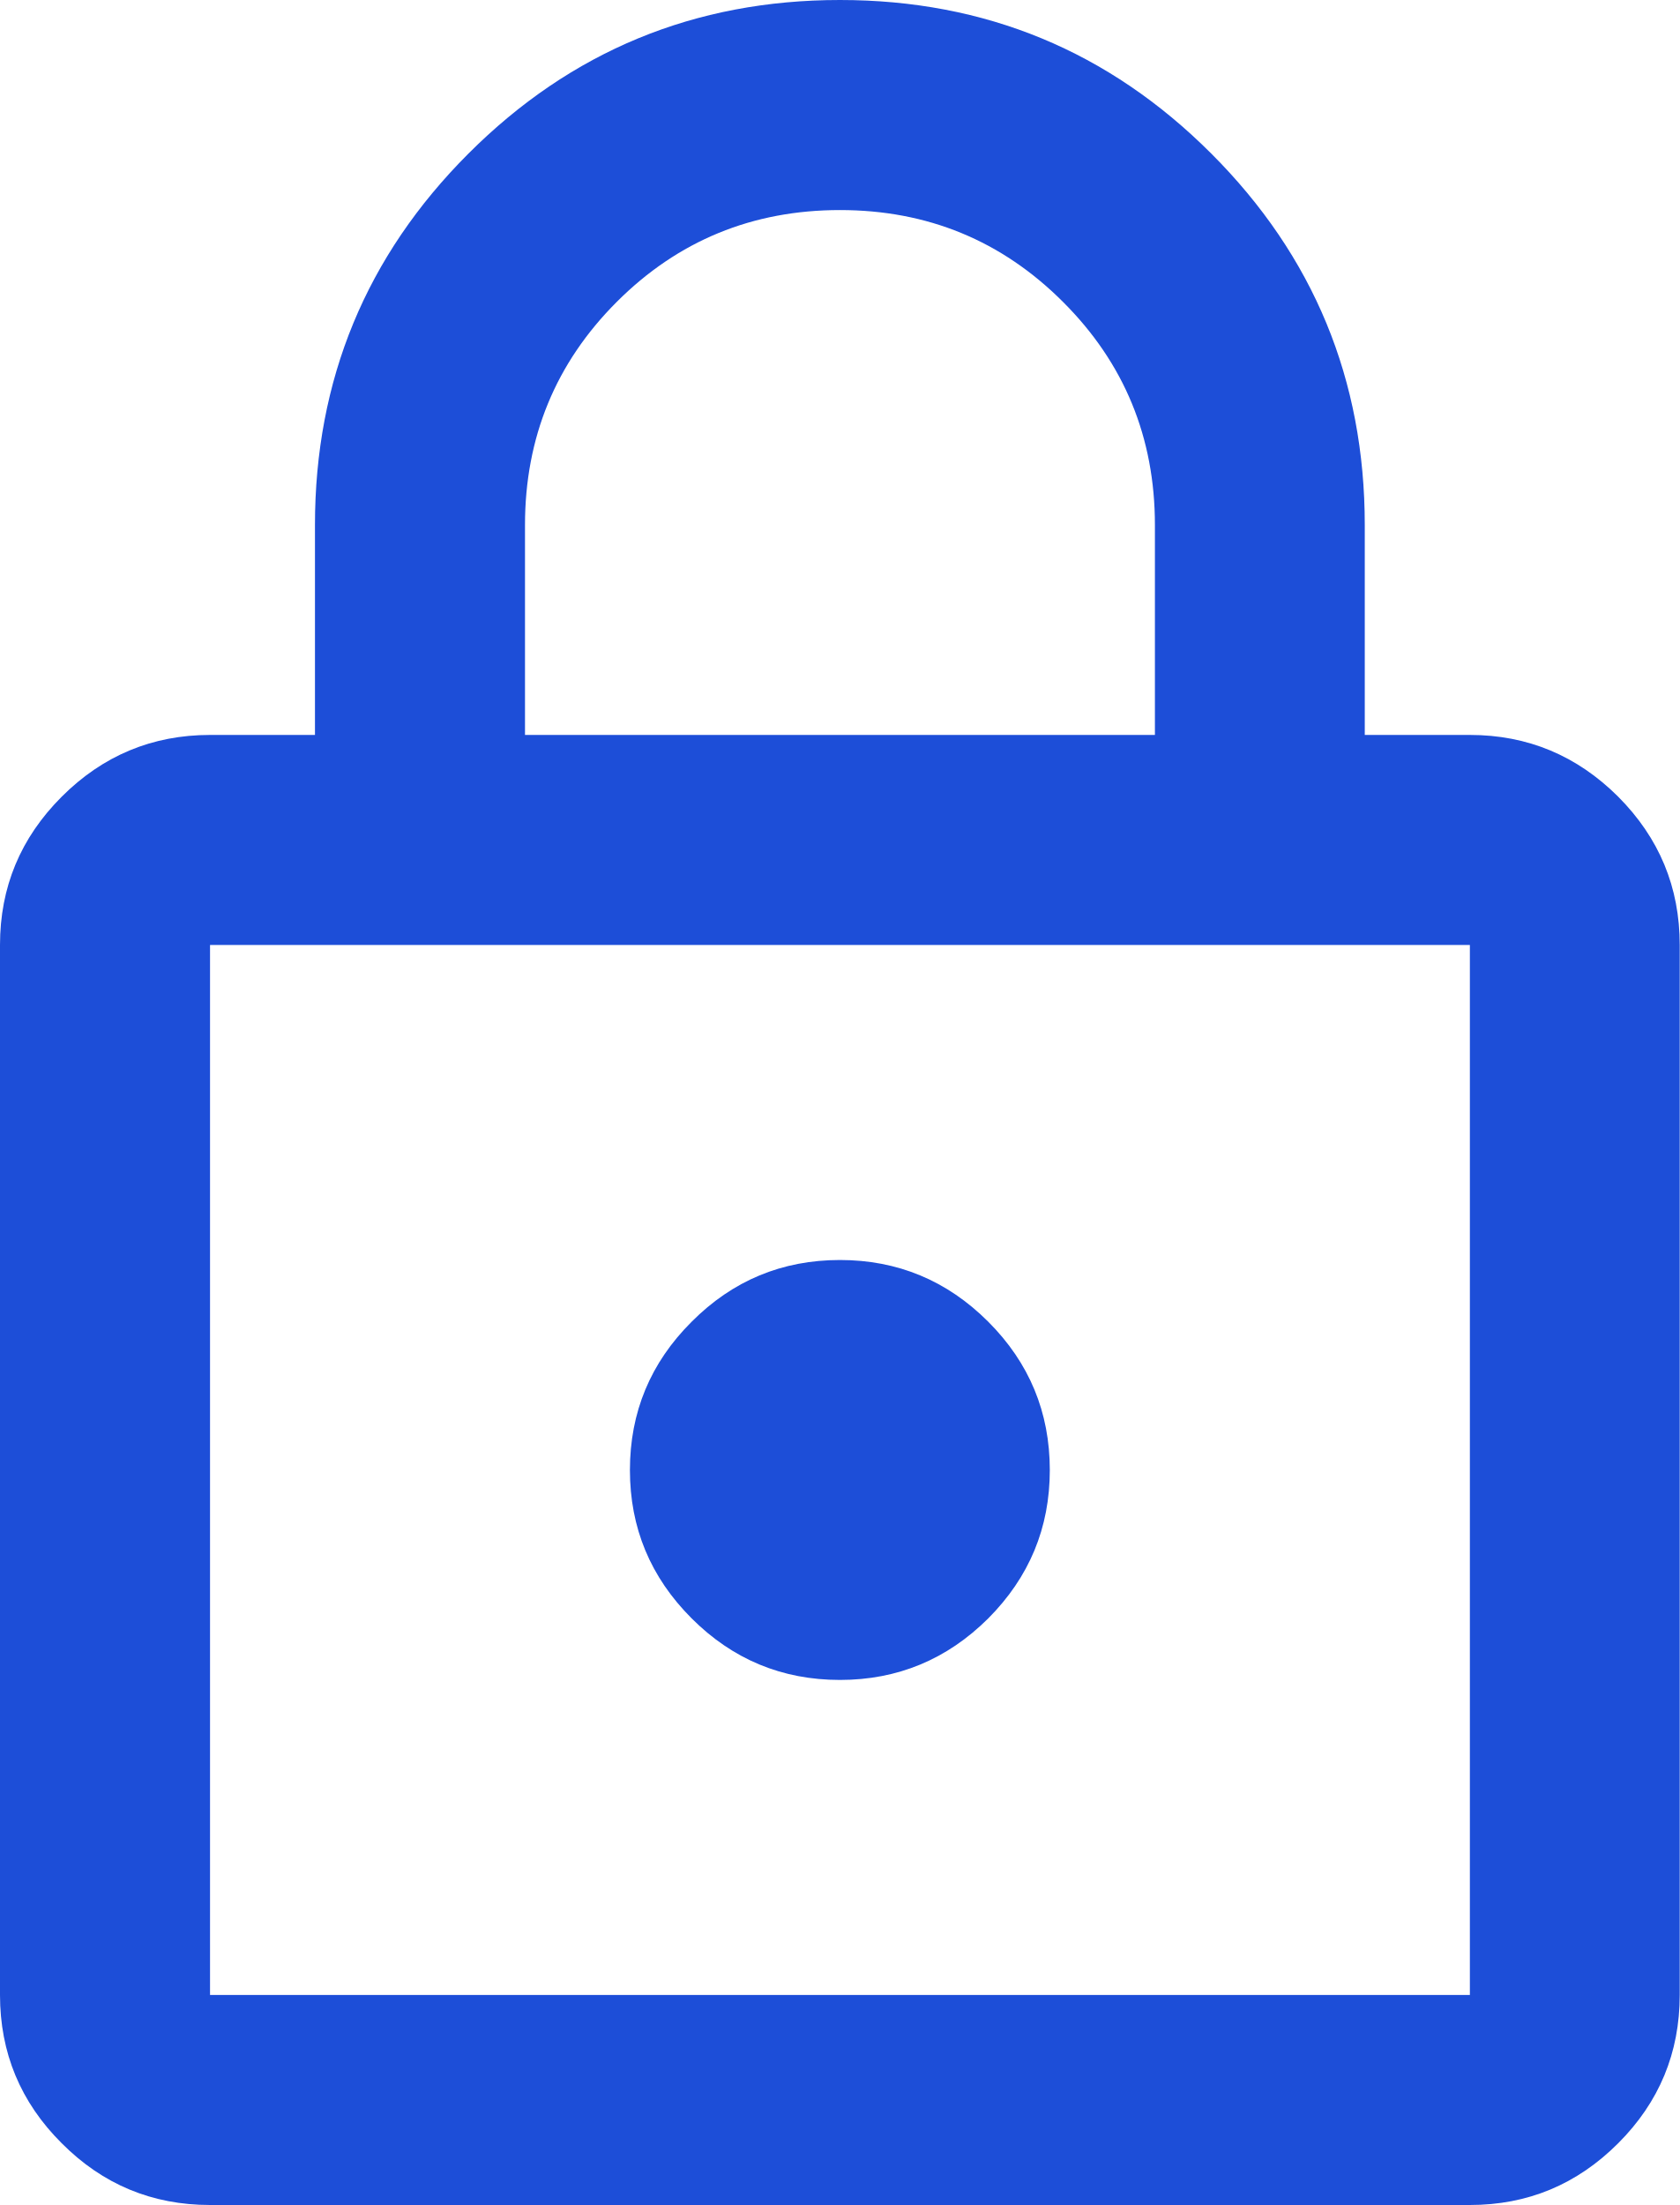
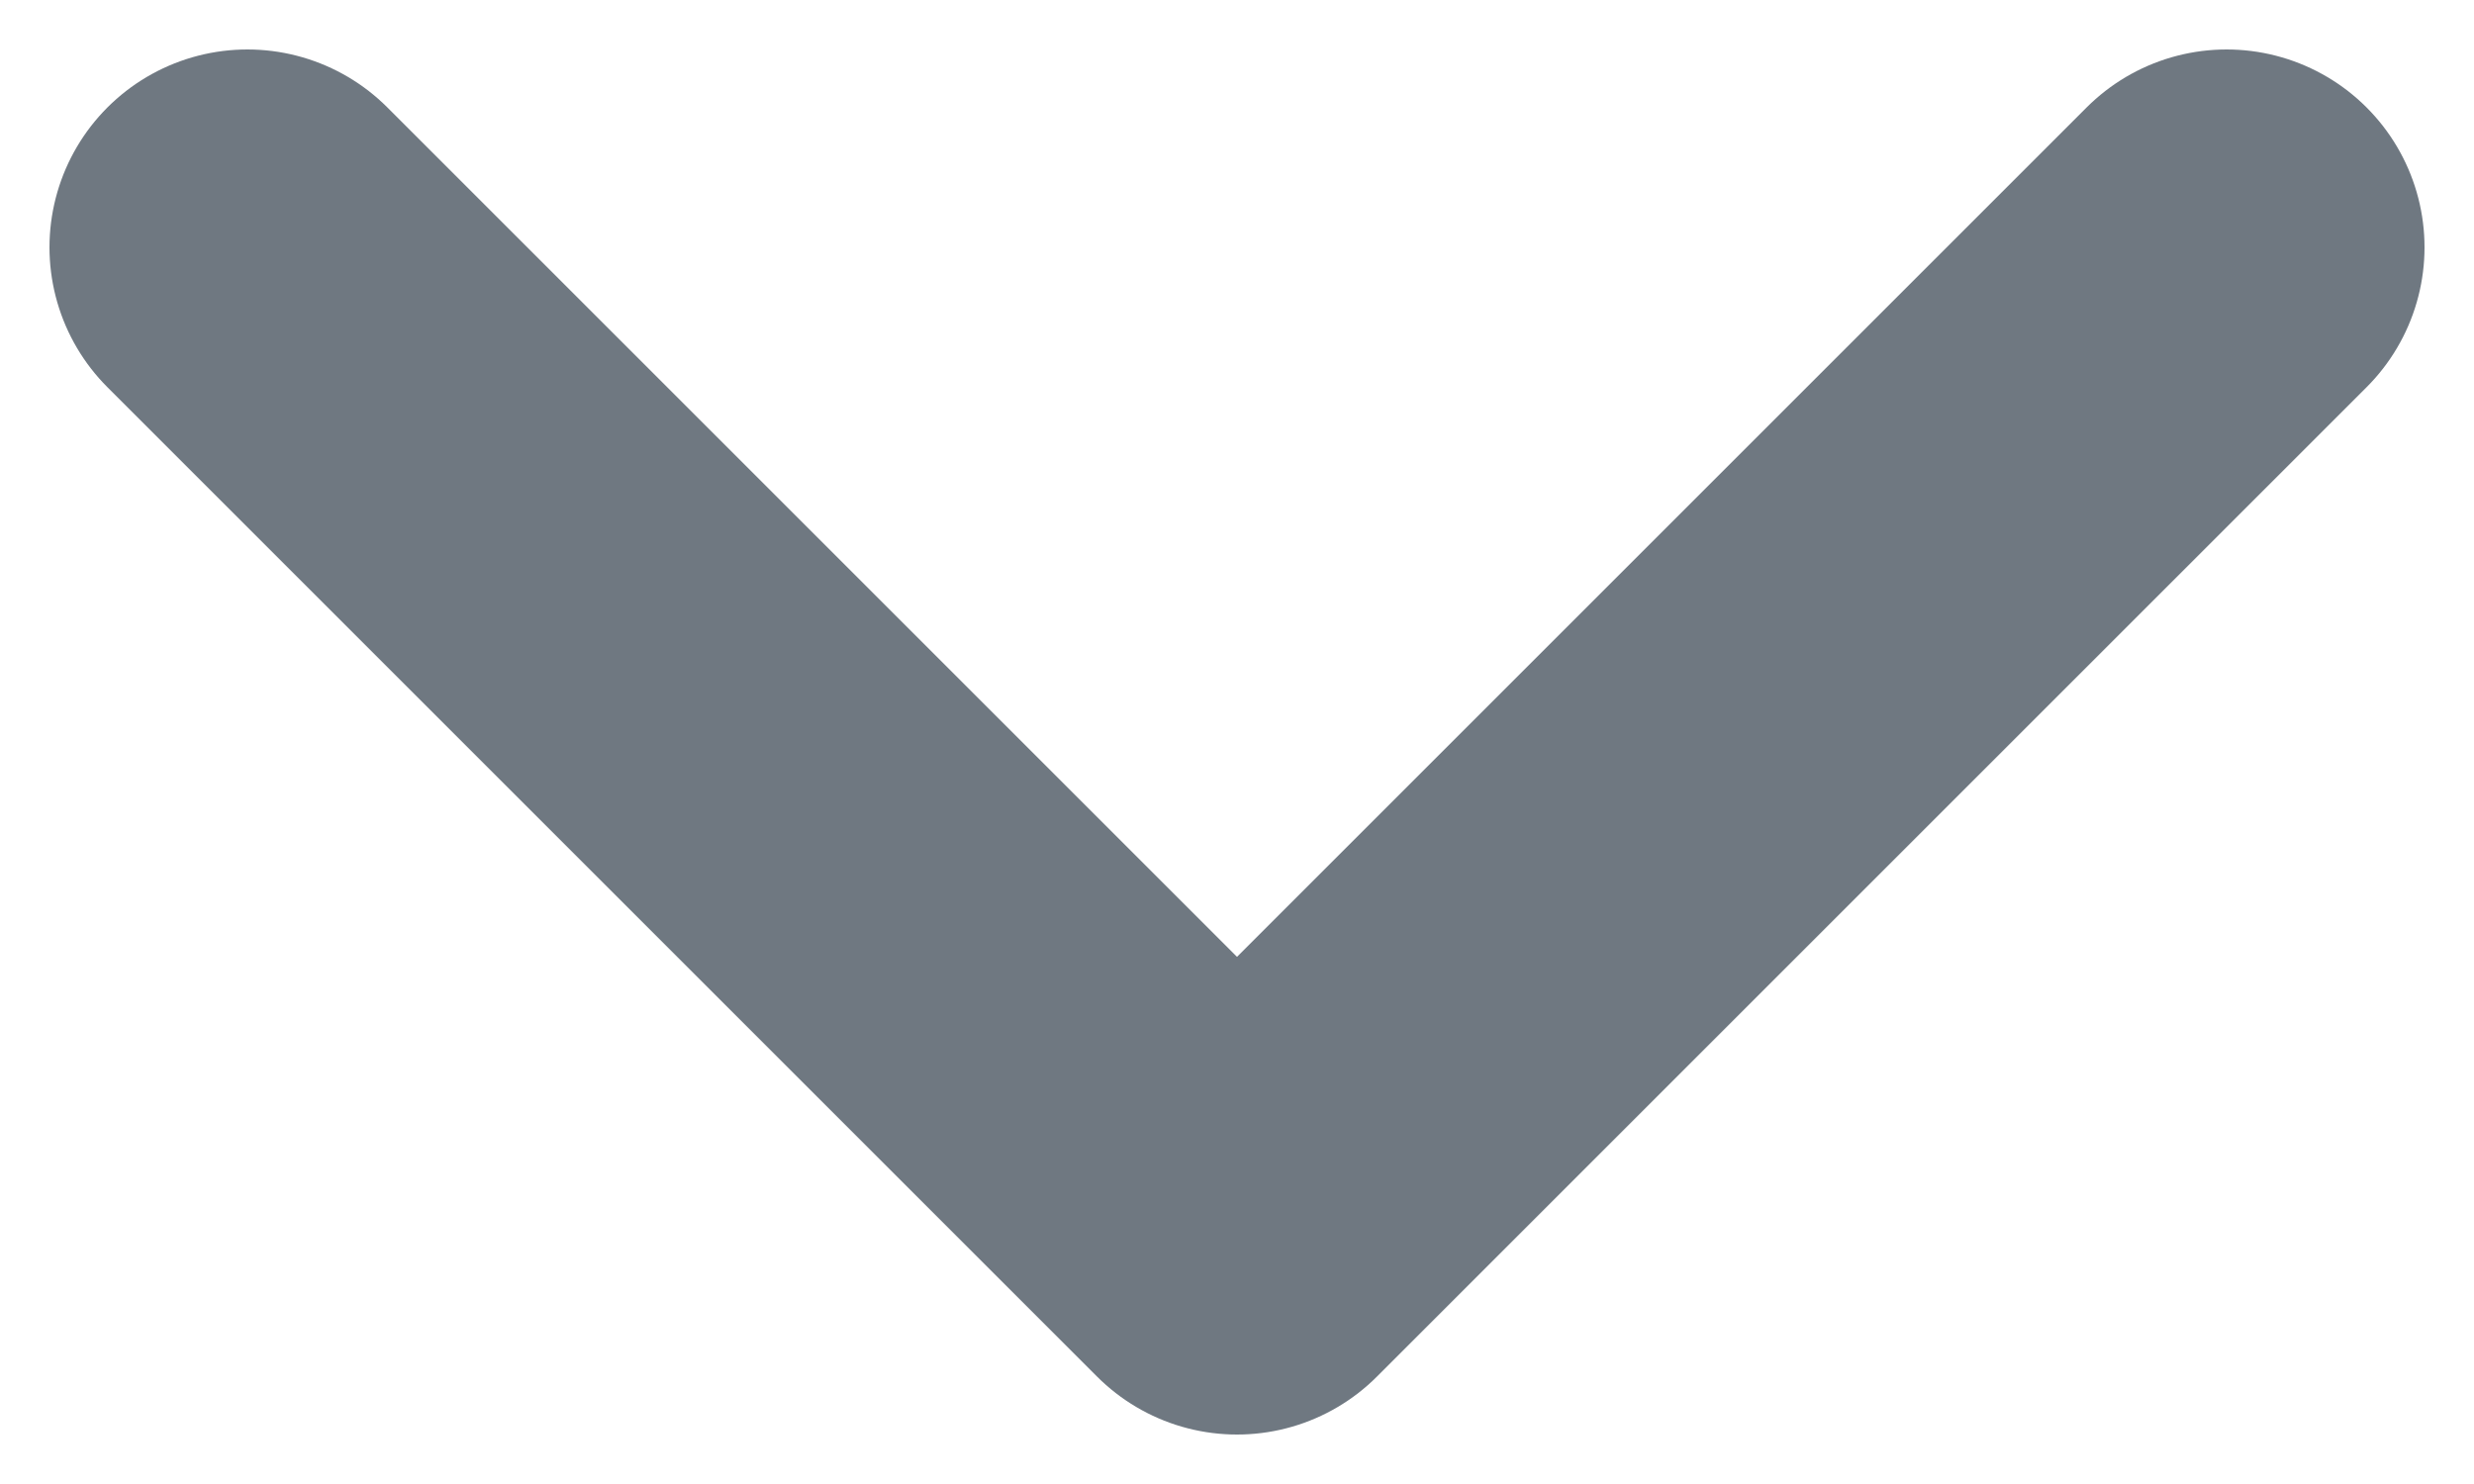
- <svg xmlns="http://www.w3.org/2000/svg" preserveAspectRatio="none" overflow="visible" style="display: block;" width="9.333" height="12.25" viewBox="0 0 9.333 12.25" fill="none">
-   <g id="Container">
-     <path id="Icon" d="M1.167 12.25C0.846 12.25 0.571 12.136 0.343 11.907C0.114 11.679 0 11.404 0 11.083V5.25C0 4.929 0.114 4.655 0.343 4.426C0.571 4.198 0.846 4.083 1.167 4.083H1.75V2.917C1.75 2.11 2.034 1.422 2.603 0.853C3.172 0.284 3.86 0 4.667 0C5.474 0 6.161 0.284 6.73 0.853C7.299 1.422 7.583 2.11 7.583 2.917V4.083H8.167C8.488 4.083 8.762 4.198 8.991 4.426C9.219 4.655 9.333 4.929 9.333 5.25V11.083C9.333 11.404 9.219 11.679 8.991 11.907C8.762 12.136 8.488 12.25 8.167 12.25H1.167V12.25M1.167 11.083H8.167V11.083V11.083V5.25V5.25V5.25H1.167V5.25V5.25V11.083V11.083V11.083V11.083M4.667 9.333C4.987 9.333 5.262 9.219 5.491 8.991C5.719 8.762 5.833 8.488 5.833 8.167C5.833 7.846 5.719 7.571 5.491 7.343C5.262 7.114 4.987 7 4.667 7C4.346 7 4.071 7.114 3.843 7.343C3.614 7.571 3.5 7.846 3.5 8.167C3.5 8.488 3.614 8.762 3.843 8.991C4.071 9.219 4.346 9.333 4.667 9.333V9.333M2.917 4.083H6.417V2.917C6.417 2.431 6.247 2.017 5.906 1.677C5.566 1.337 5.153 1.167 4.667 1.167C4.181 1.167 3.767 1.337 3.427 1.677C3.087 2.017 2.917 2.431 2.917 2.917V4.083V4.083M1.167 11.083V11.083V11.083V5.25V5.25V5.25V5.25V5.25V5.25V11.083V11.083V11.083V11.083V11.083" fill="#1D4ED8" />
-   </g>
+ <svg xmlns="http://www.w3.org/2000/svg" width="10" height="6" viewBox="0 0 10 6" fill="none">
+   <path d="M1 1l4 4 4-4" stroke="#6F7881" stroke-width="1.6" stroke-linecap="round" stroke-linejoin="round" />
</svg>
